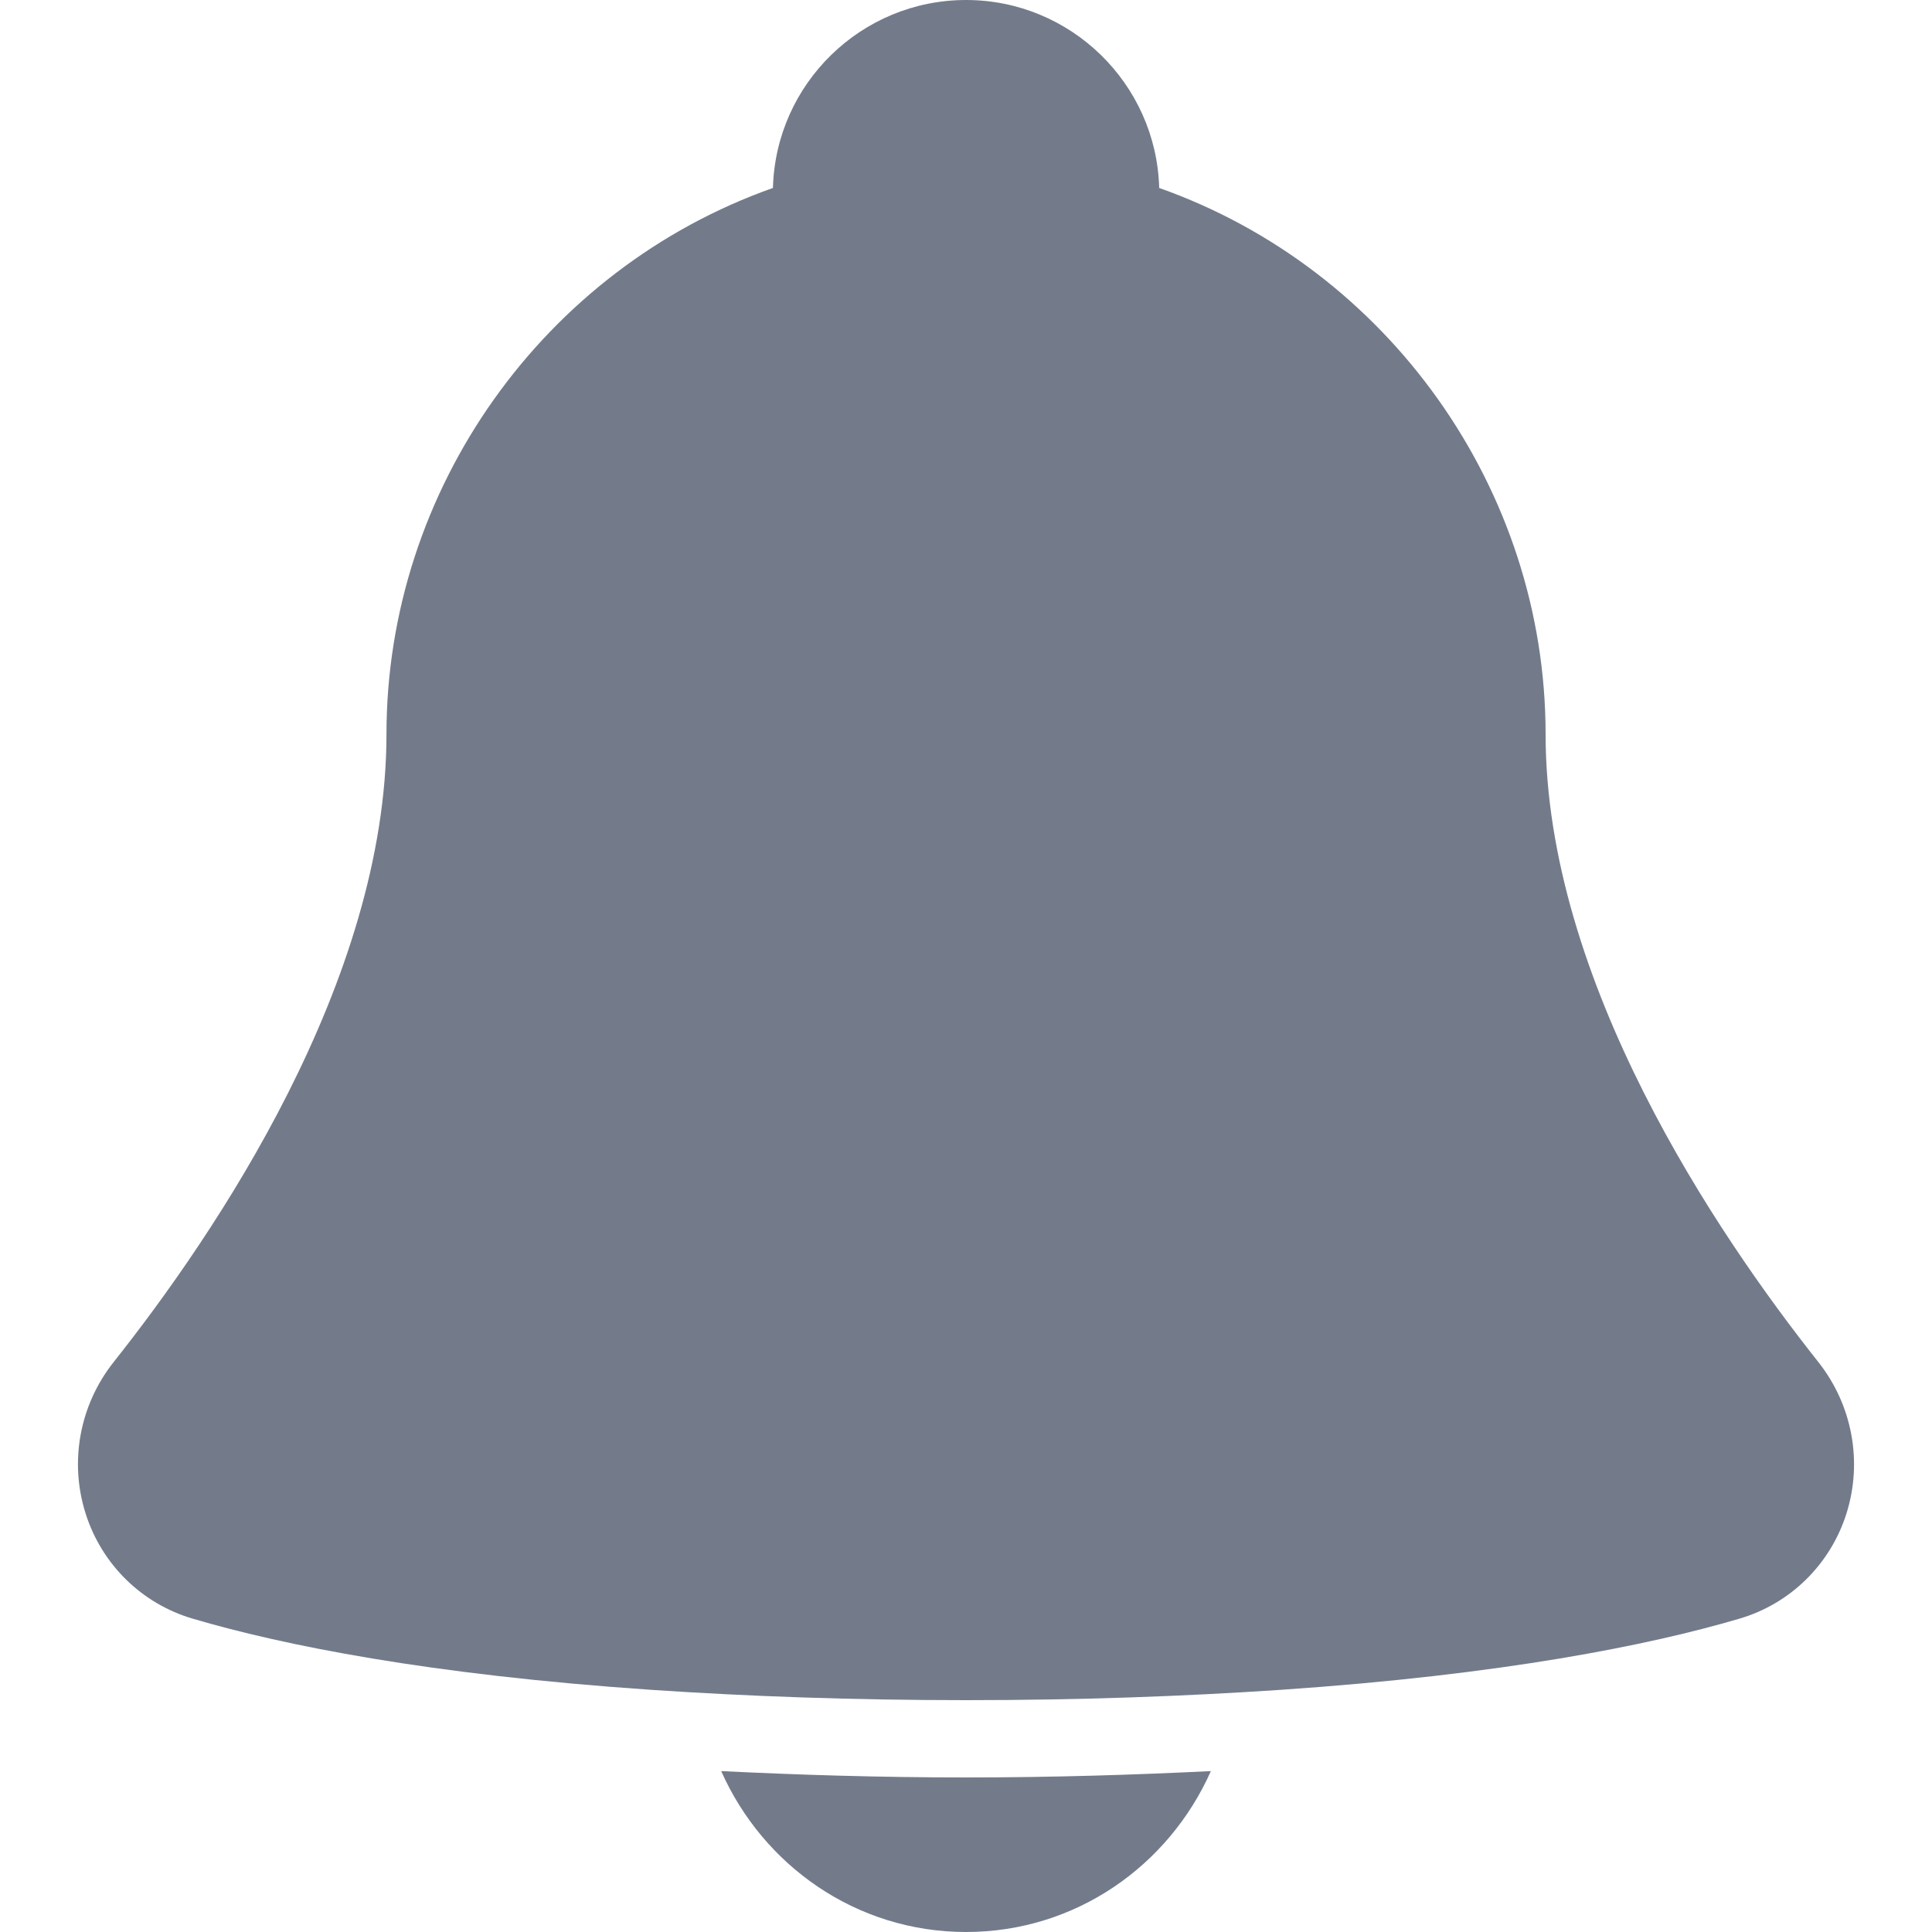
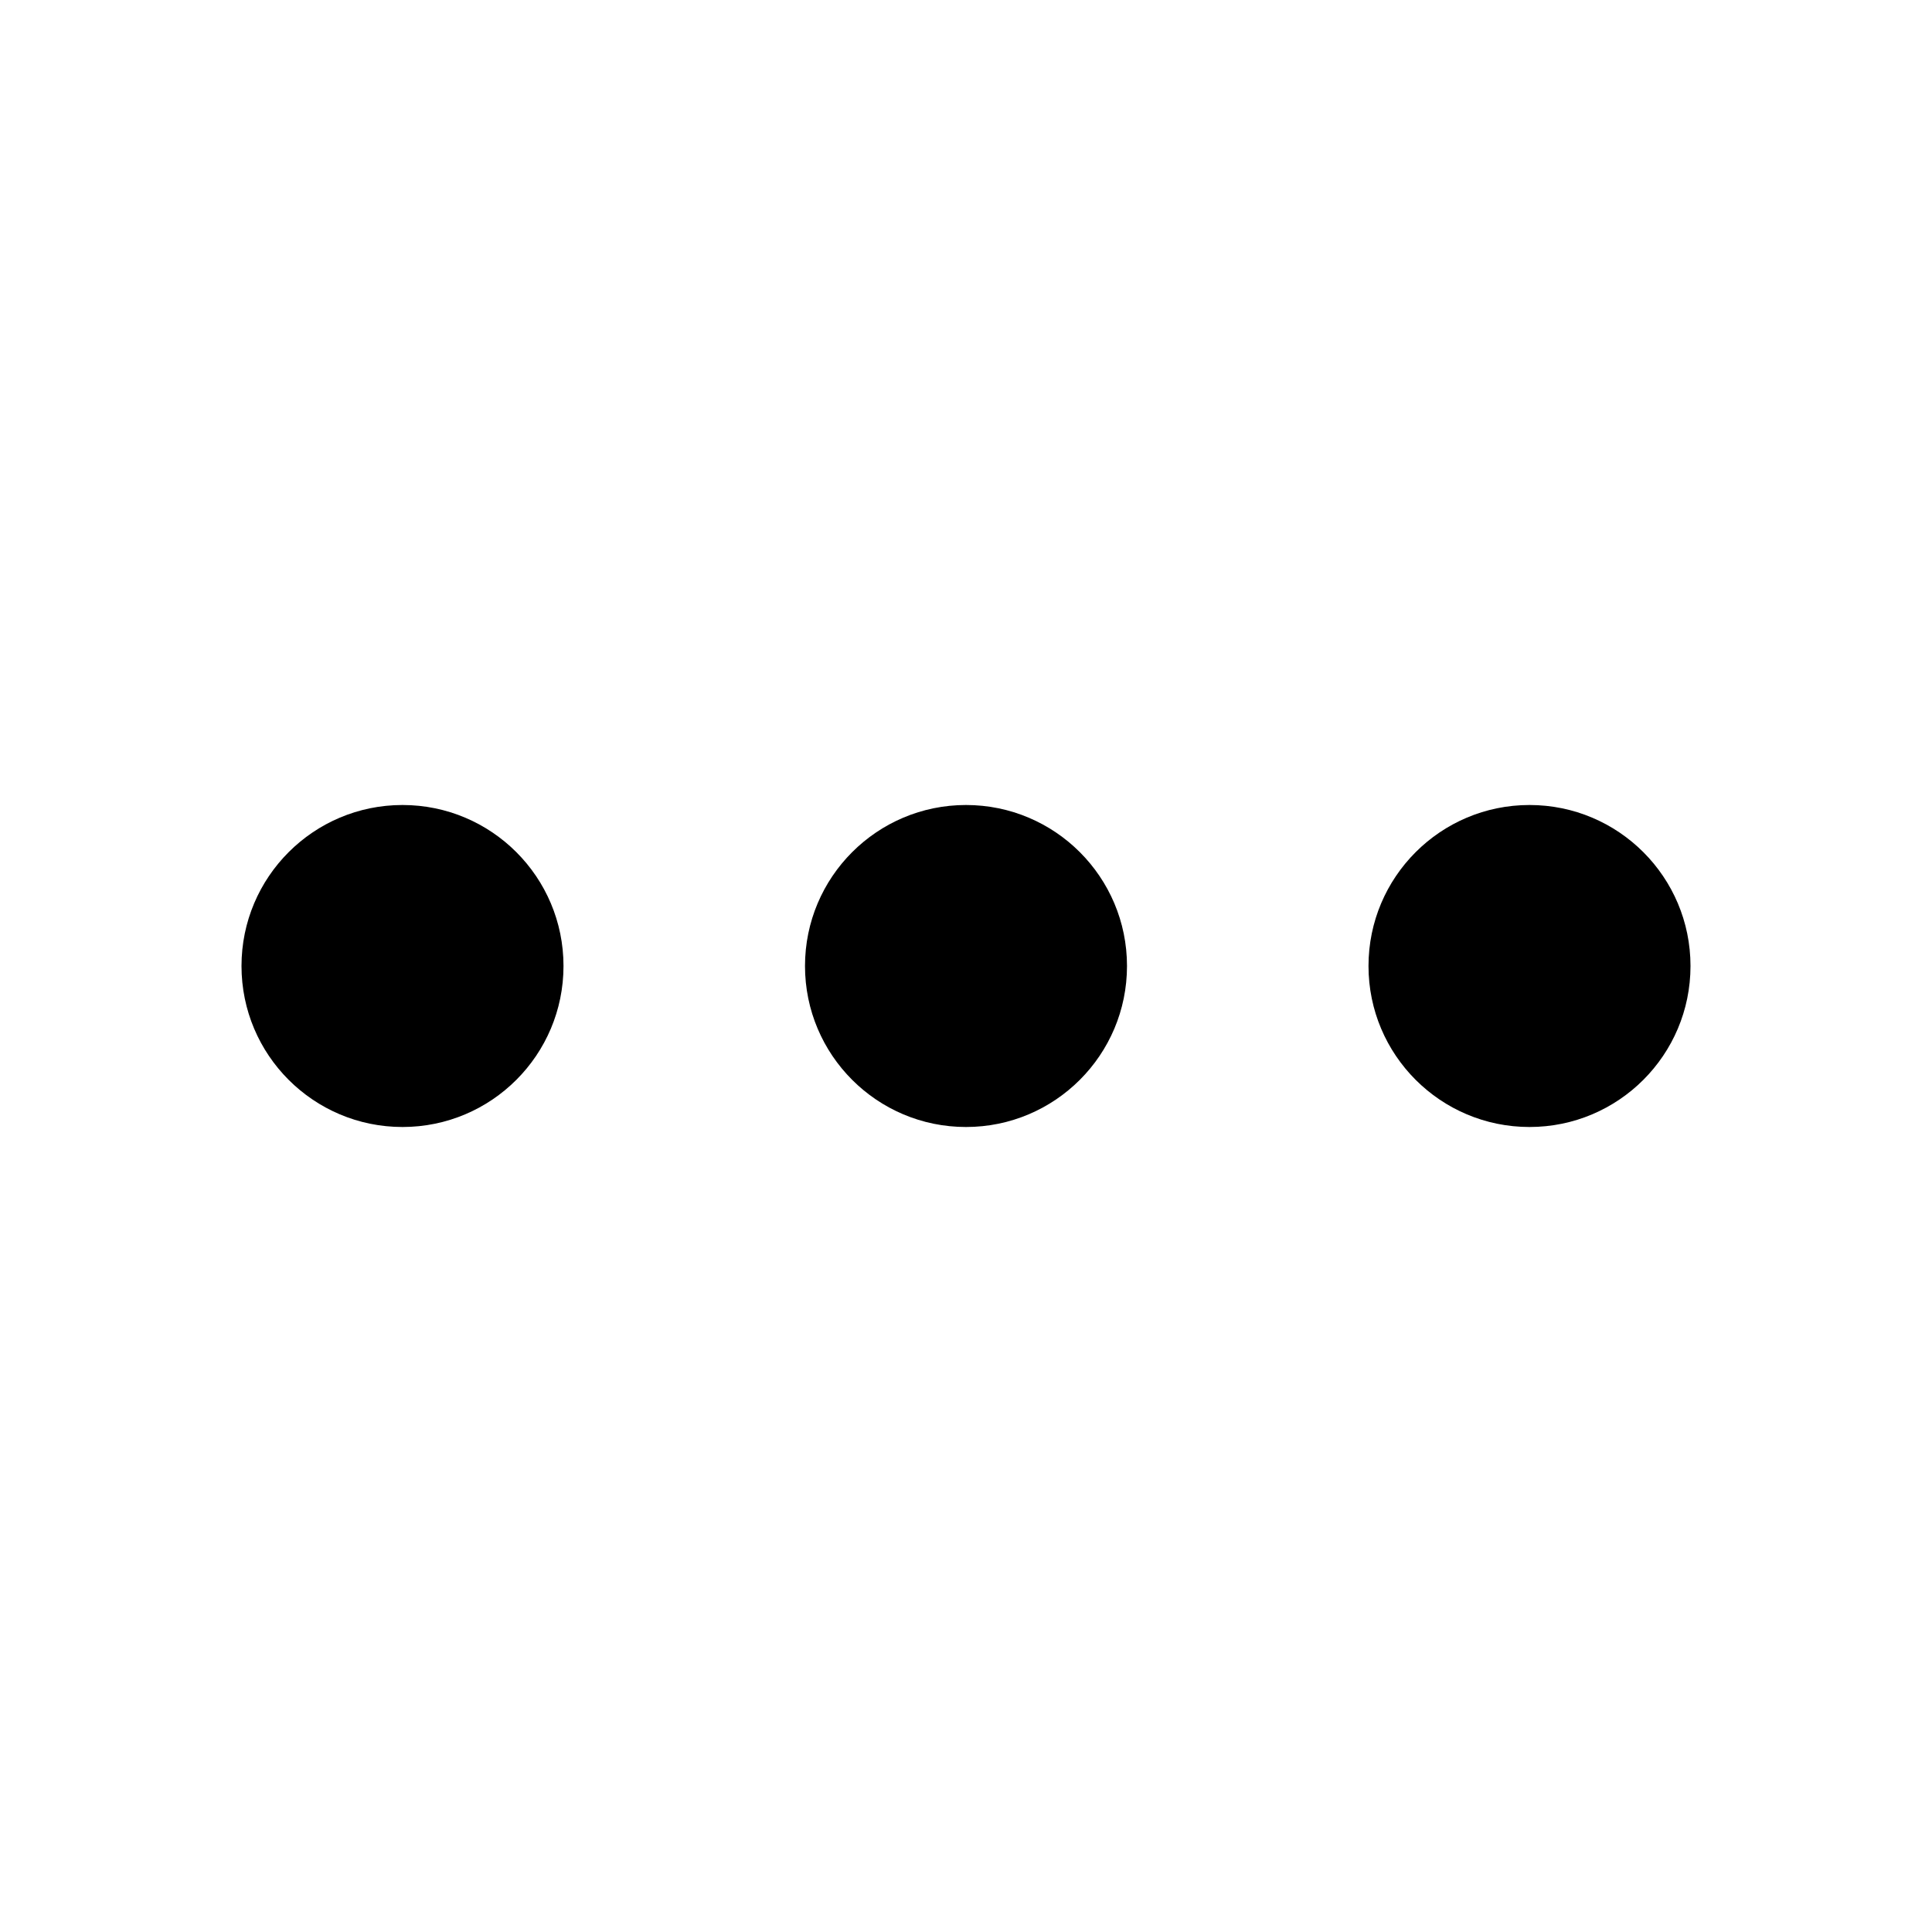
- <svg xmlns="http://www.w3.org/2000/svg" width="28" height="28" viewBox="0 0 28 28" fill="none">
-   <path d="M10.452 25.668C11.06 27.036 12.409 28 14.001 28C15.592 28 16.941 27.036 17.549 25.668C16.427 25.723 15.259 25.76 14.001 25.76C12.742 25.76 11.575 25.723 10.452 25.668Z" fill="#737B8B" />
-   <path d="M26.353 19.74C24.877 17.878 22.4 14.22 22.4 10.64C22.4 7.091 20.119 3.898 16.8 2.724C16.759 1.214 15.518 0 14.001 0C12.482 0 11.242 1.214 11.202 2.724C7.881 3.898 5.601 7.091 5.601 10.64C5.601 14.221 3.124 17.878 1.647 19.74C1.154 20.362 1.002 21.183 1.241 21.936C1.474 22.672 2.054 23.242 2.793 23.459C4.088 23.841 6.21 24.271 9.447 24.491C10.848 24.585 12.354 24.64 14.001 24.64C15.646 24.64 17.152 24.585 18.553 24.491C21.791 24.271 23.913 23.841 25.209 23.459C25.948 23.242 26.527 22.672 26.76 21.936C26.998 21.183 26.845 20.362 26.353 19.74Z" fill="#737B8B" />
+ <svg xmlns="http://www.w3.org/2000/svg" width="18px" height="18px" viewBox="0 0 24 24" version="1.1">
+   <g stroke="none" stroke-width="1" fill="none" fill-rule="evenodd">
+     <rect x="0" y="0" width="24" height="24" />
+     <circle fill="#000000" cx="5" cy="12" r="2" />
+     <circle fill="#000000" cx="12" cy="12" r="2" />
+     <circle fill="#000000" cx="19" cy="12" r="2" />
+   </g>
</svg>
